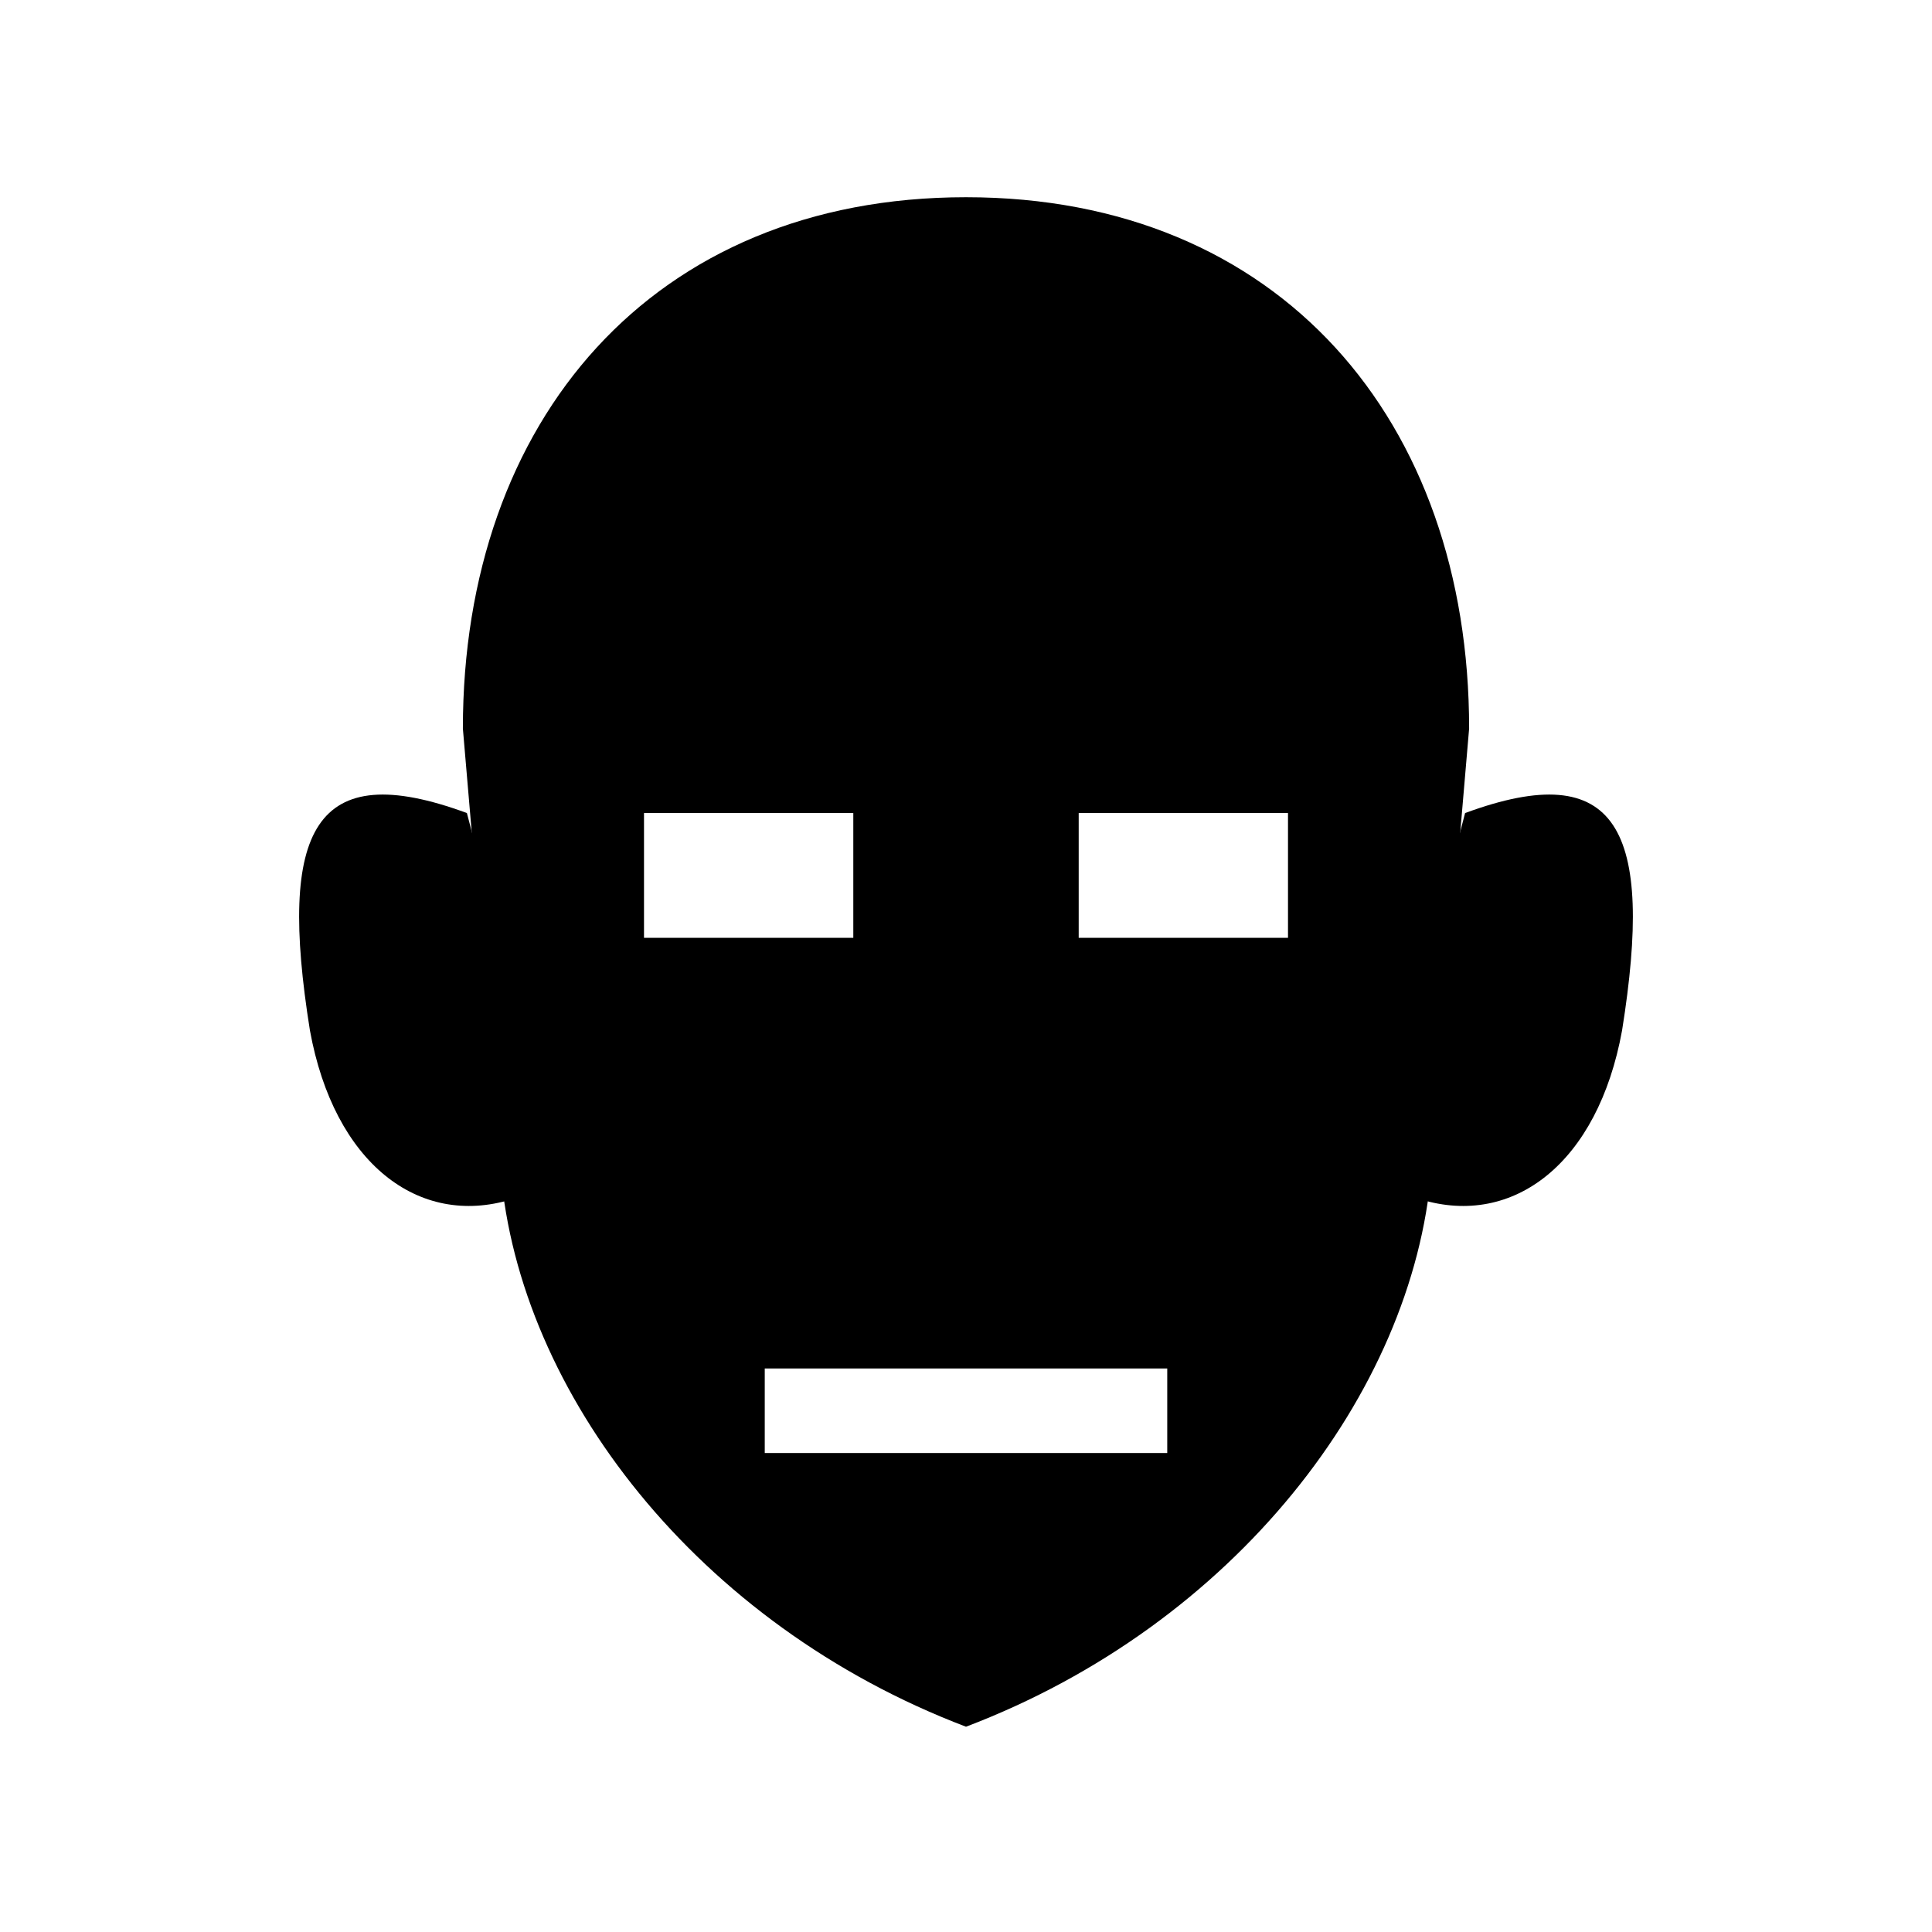
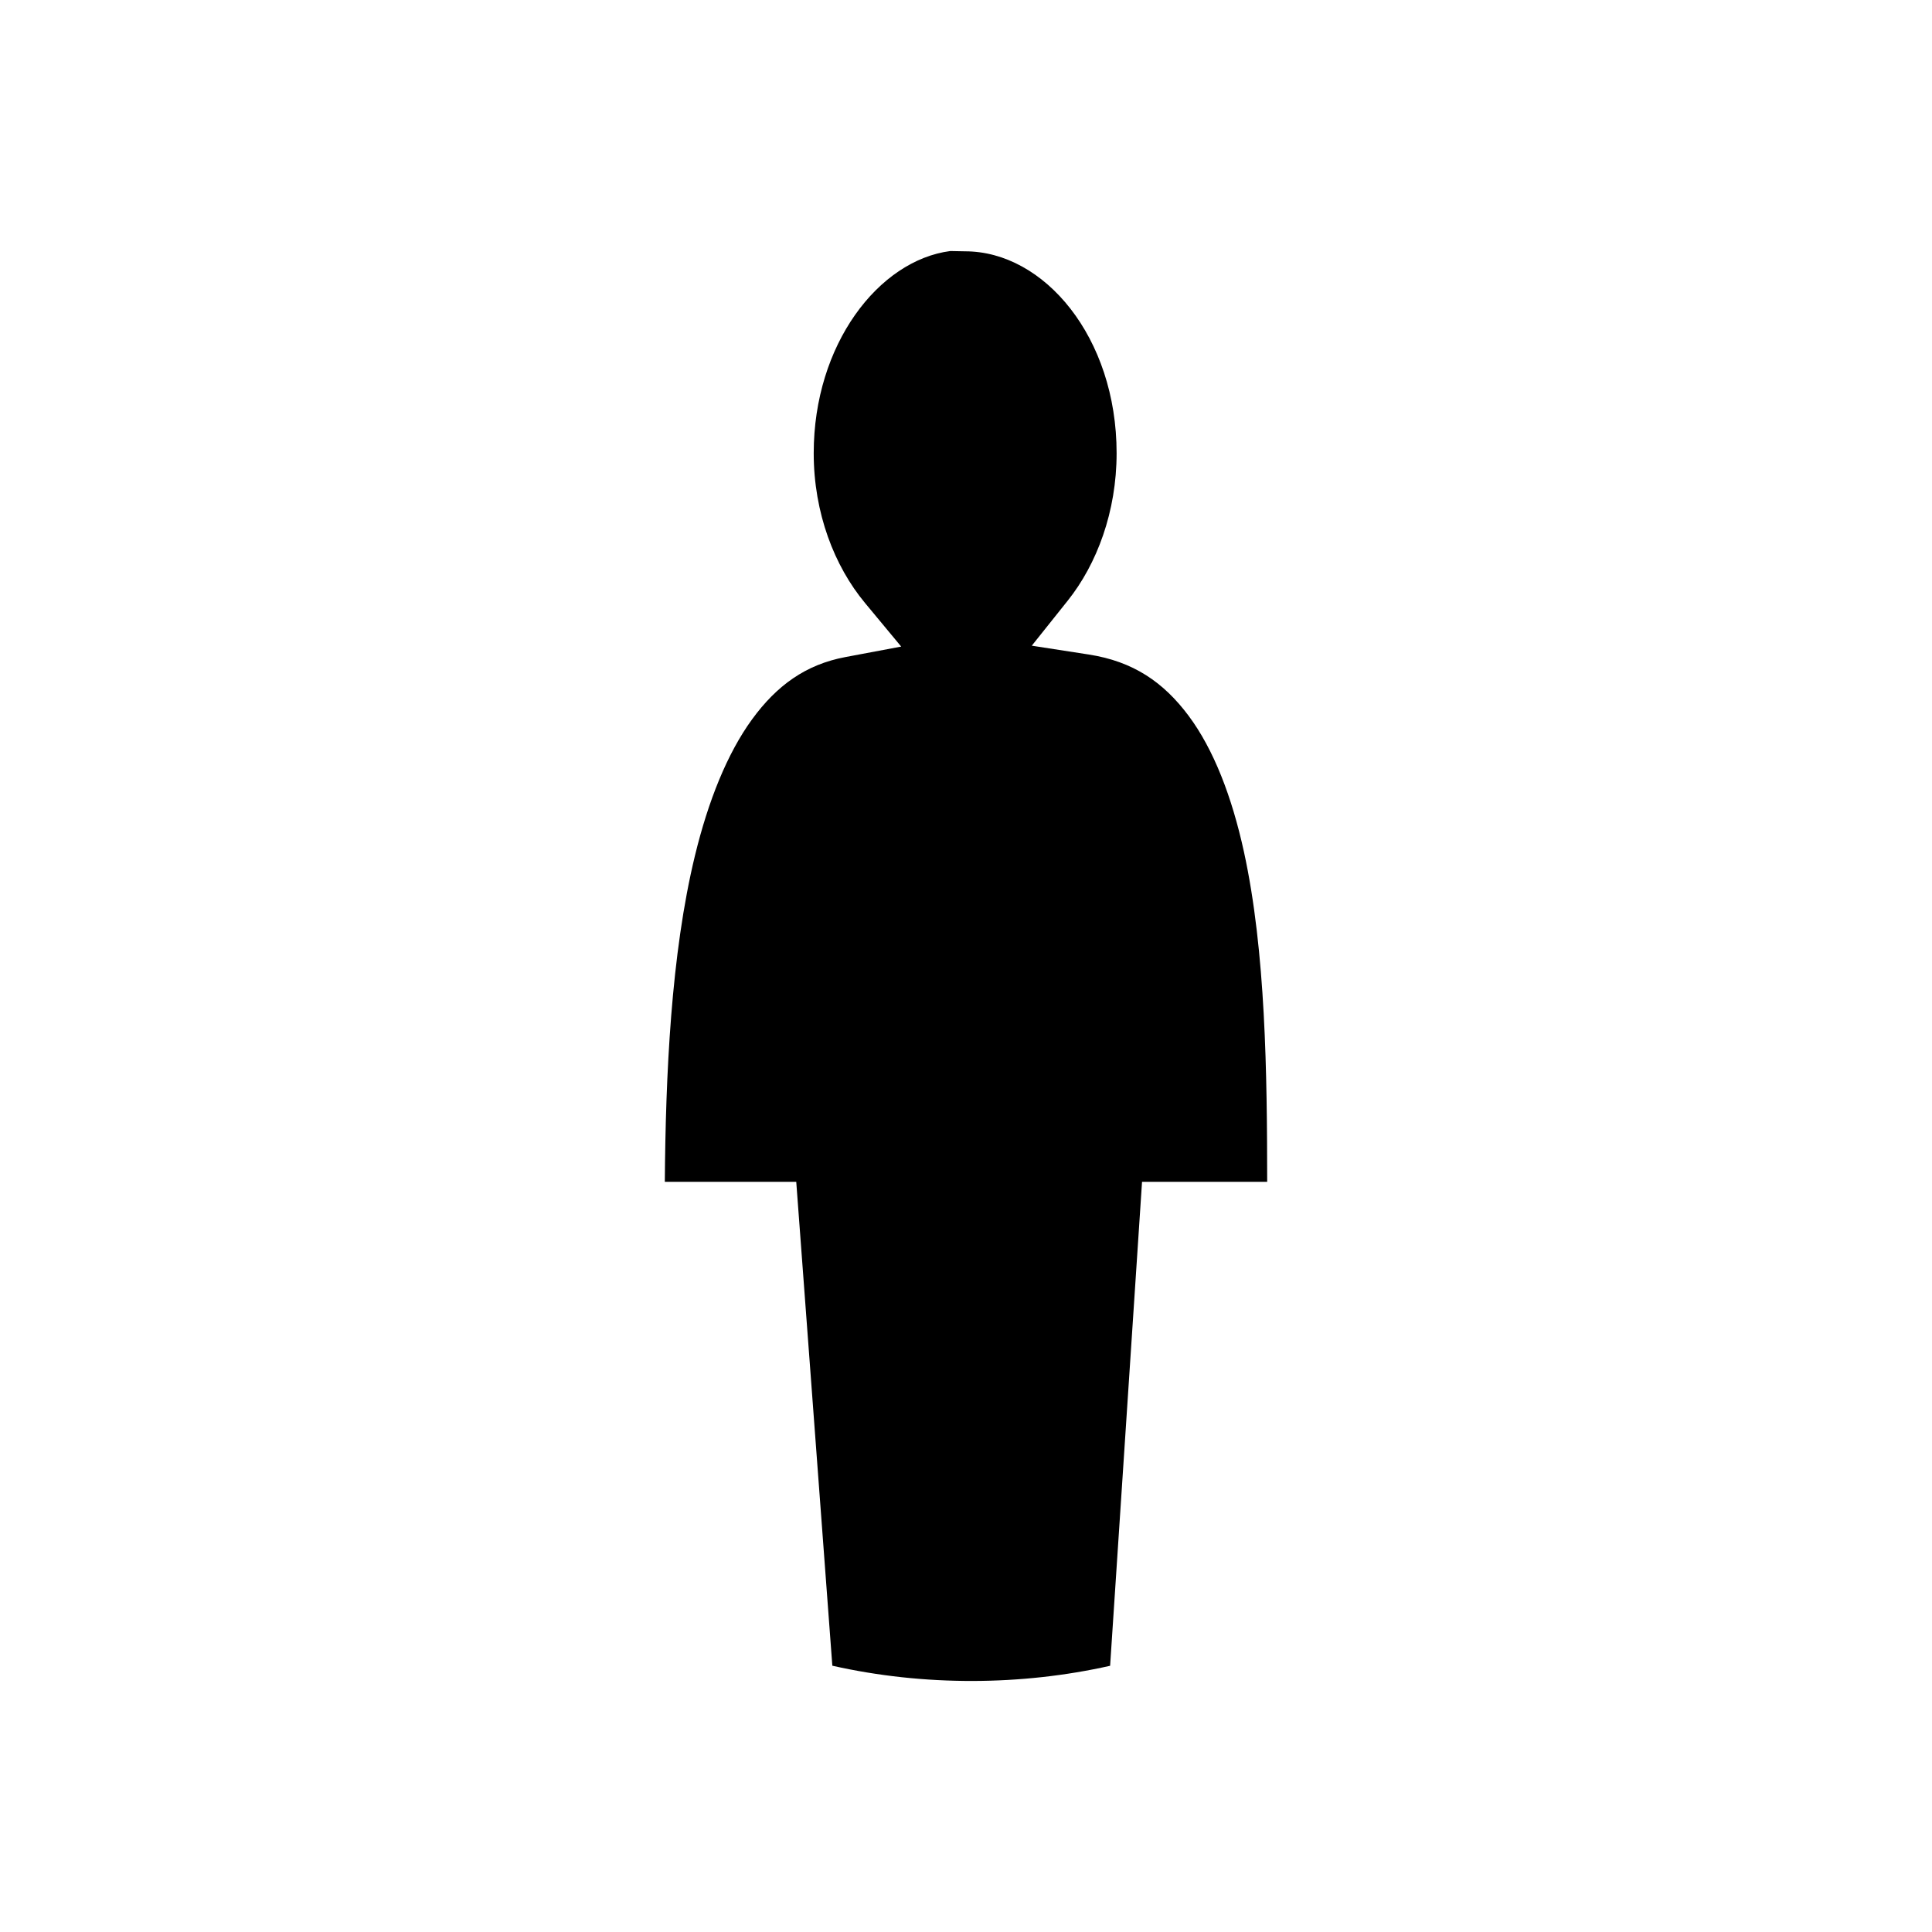
- <svg xmlns="http://www.w3.org/2000/svg" id="esp-humano" viewBox="0 0 24 24" width="24" height="24" role="img" aria-label="Humano">
-   <g fill="#000000">
-     <path d="M5.8 10.1 C3.9 9.4 3.45 10.3 3.85 12.8 C4.15 14.45 5.2 15.25 6.35 14.9 L6.1 11.25 Z" />
-     <path d="M18.2 10.1 C20.1 9.4 20.55 10.3 20.15 12.8 C19.85 14.45 18.8 15.25 17.65 14.9 L17.9 11.25 Z" />
-     <path fill-rule="evenodd" d="M12 2.45 C8.10 2.45 5.75 5.23 5.75 9.05 L6.22 14.55 C6.45 17.30 8.66 20.18 12 21.45 C15.34 20.18 17.55 17.30 17.78 14.55 L18.25 9.05 C18.25 5.23 15.90 2.45 12 2.45 Z   M8.0 10.1 H10.6 V11.65 H8.0 Z   M13.4 10.1 H16.0 V11.65 H13.4 Z   M9.5 17.0 H14.5 V18.05 H9.5 Z" />
+ <svg xmlns="http://www.w3.org/2000/svg" id="esp-humano" viewBox="0 0 24 24" width="24" height="24">
+   <g transform="translate(2.25 2.25) scale(0.03808594)">
+     <path fill="#000" d="M250.882 22.802c-23.366 3.035-44.553 30.444-44.553 65.935 0 19.558 6.771 36.856 16.695 48.815l11.84 14.263-18.217 3.424c-12.9 2.425-22.358 9.24-30.443 20.336-8.085 11.097-14.266 26.558-18.598 44.375-7.843 32.28-9.568 71.693-9.842 106.436h42.868l11.771 157.836c29.894 6.748 61.811 6.51 90.602.025l10.414-157.86h40.816c-.027-35.169-.477-75.126-7.584-107.65-3.918-17.934-9.858-33.372-18.04-44.343-8.185-10.97-18.08-17.745-32.563-19.989l-18.592-2.88 11.736-14.704c9.495-11.897 15.932-28.997 15.932-48.082 0-37.838-23.655-65.844-49.399-65.844z" />
  </g>
</svg>
